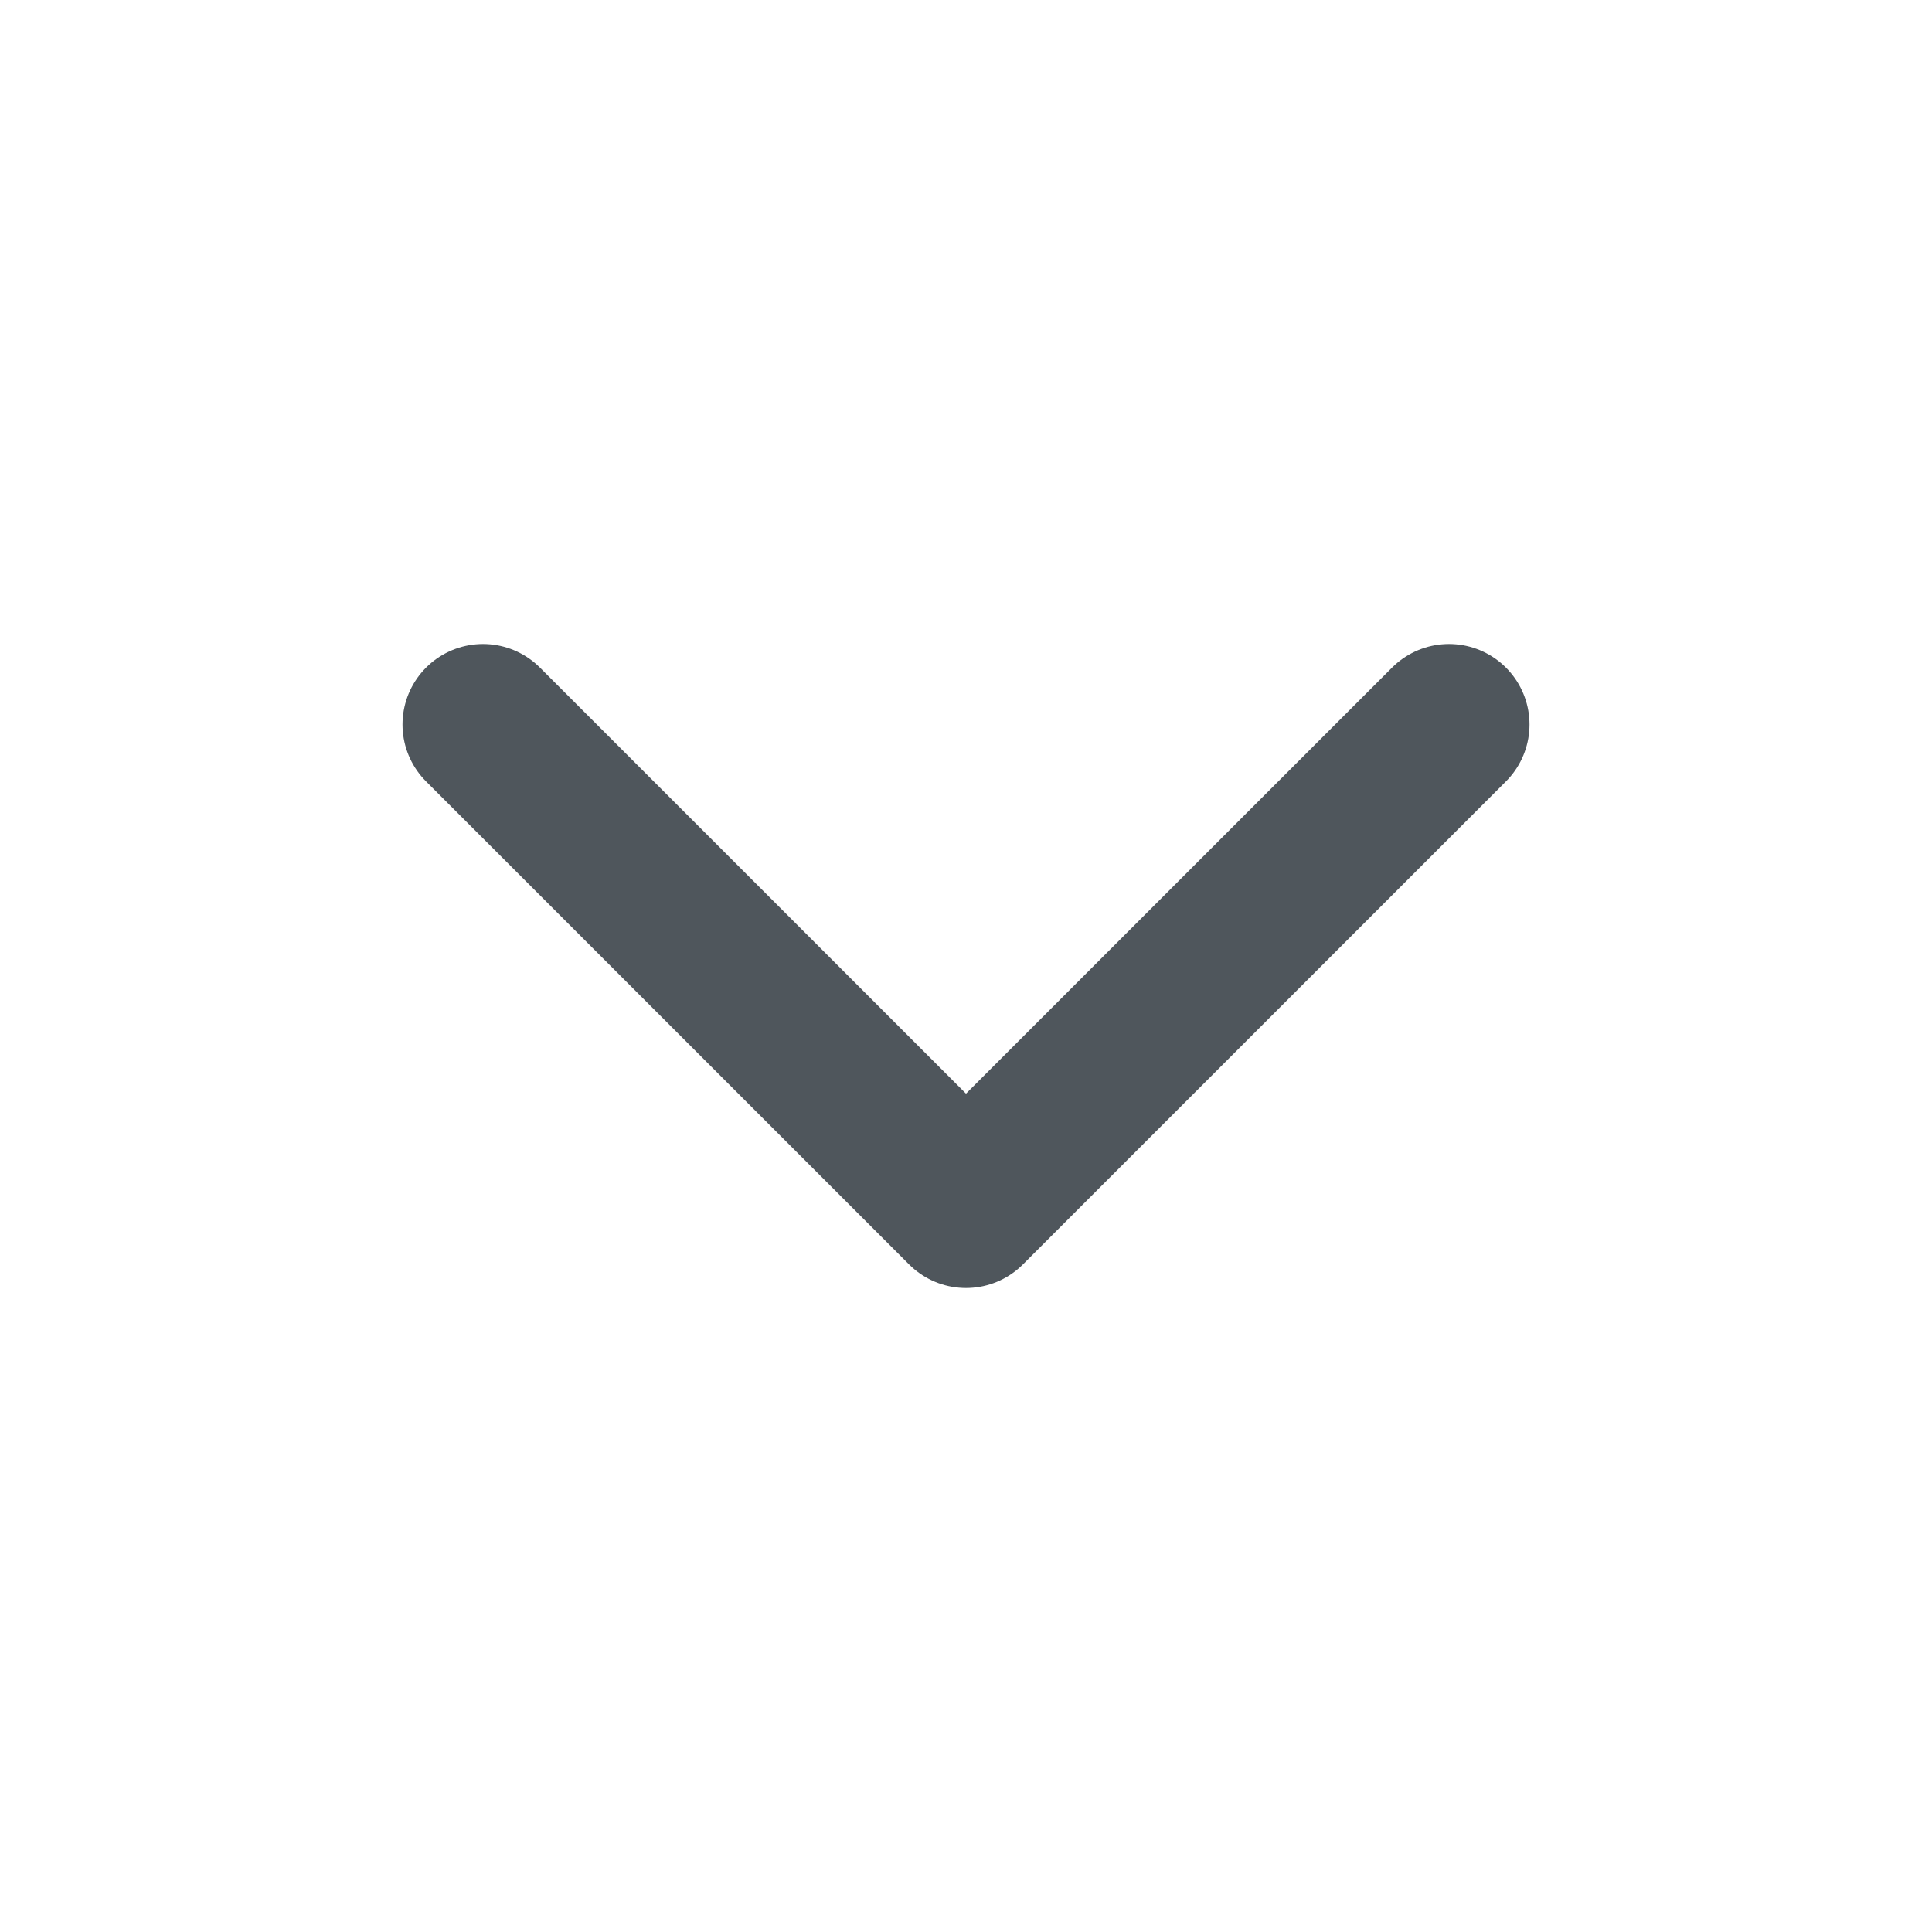
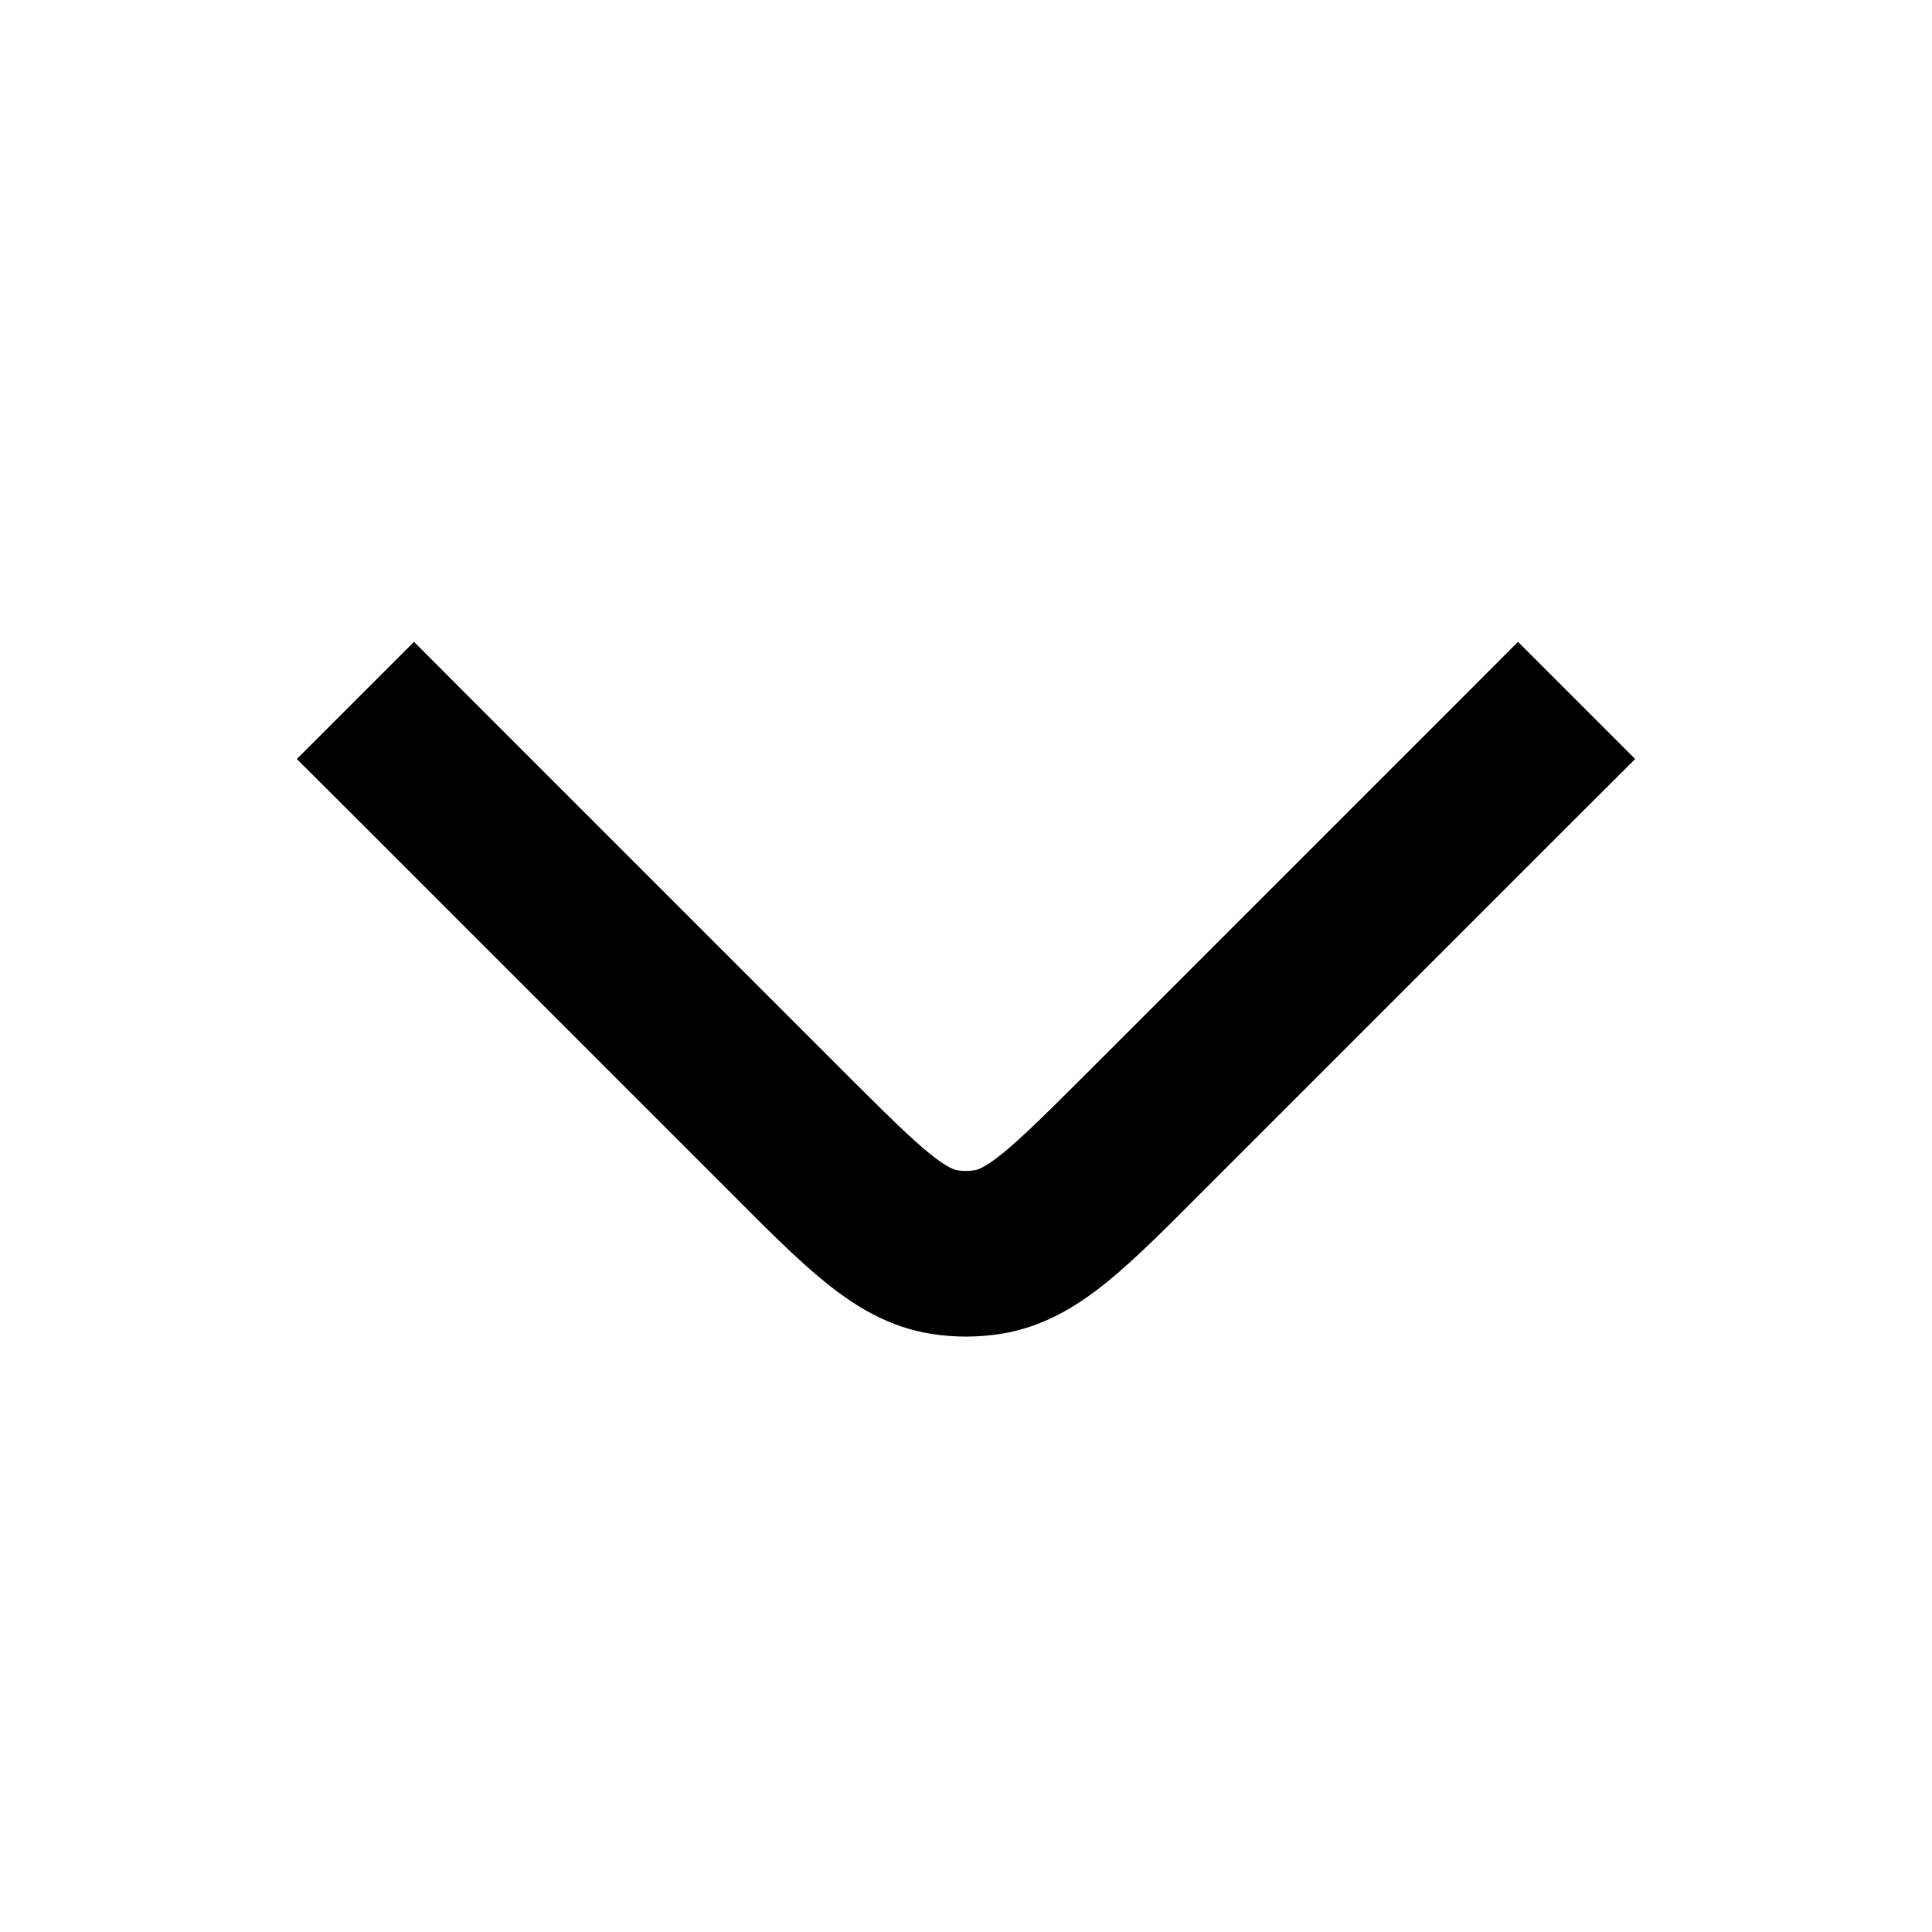
- <svg xmlns="http://www.w3.org/2000/svg" width="24" height="24" viewBox="0 0 24 24" fill="none" stroke="#4F565C" stroke-width="2" stroke-linecap="round" stroke-linejoin="round">
-   <path d="m6 9 6 6 6-6" />
+ <svg xmlns="http://www.w3.org/2000/svg" width="14" height="14" viewBox="0 0 14 14" fill="none">
+   <path d="M11.849 5.5L11.424 5.924L8.697 8.651C8.442 8.907 8.216 9.134 8.012 9.298C7.799 9.469 7.556 9.618 7.25 9.666C7.084 9.692 6.916 9.692 6.75 9.666C6.444 9.618 6.201 9.469 5.988 9.298C5.784 9.134 5.558 8.907 5.303 8.651L2.576 5.924L2.151 5.5L3 4.651L3.424 5.076L6.151 7.803C6.426 8.077 6.599 8.248 6.74 8.362C6.873 8.469 6.923 8.478 6.938 8.48C6.979 8.487 7.021 8.487 7.062 8.48C7.077 8.478 7.127 8.469 7.26 8.362C7.401 8.248 7.574 8.077 7.849 7.803L10.576 5.076L11 4.651L11.849 5.5Z" fill="currentColor" />
</svg>
